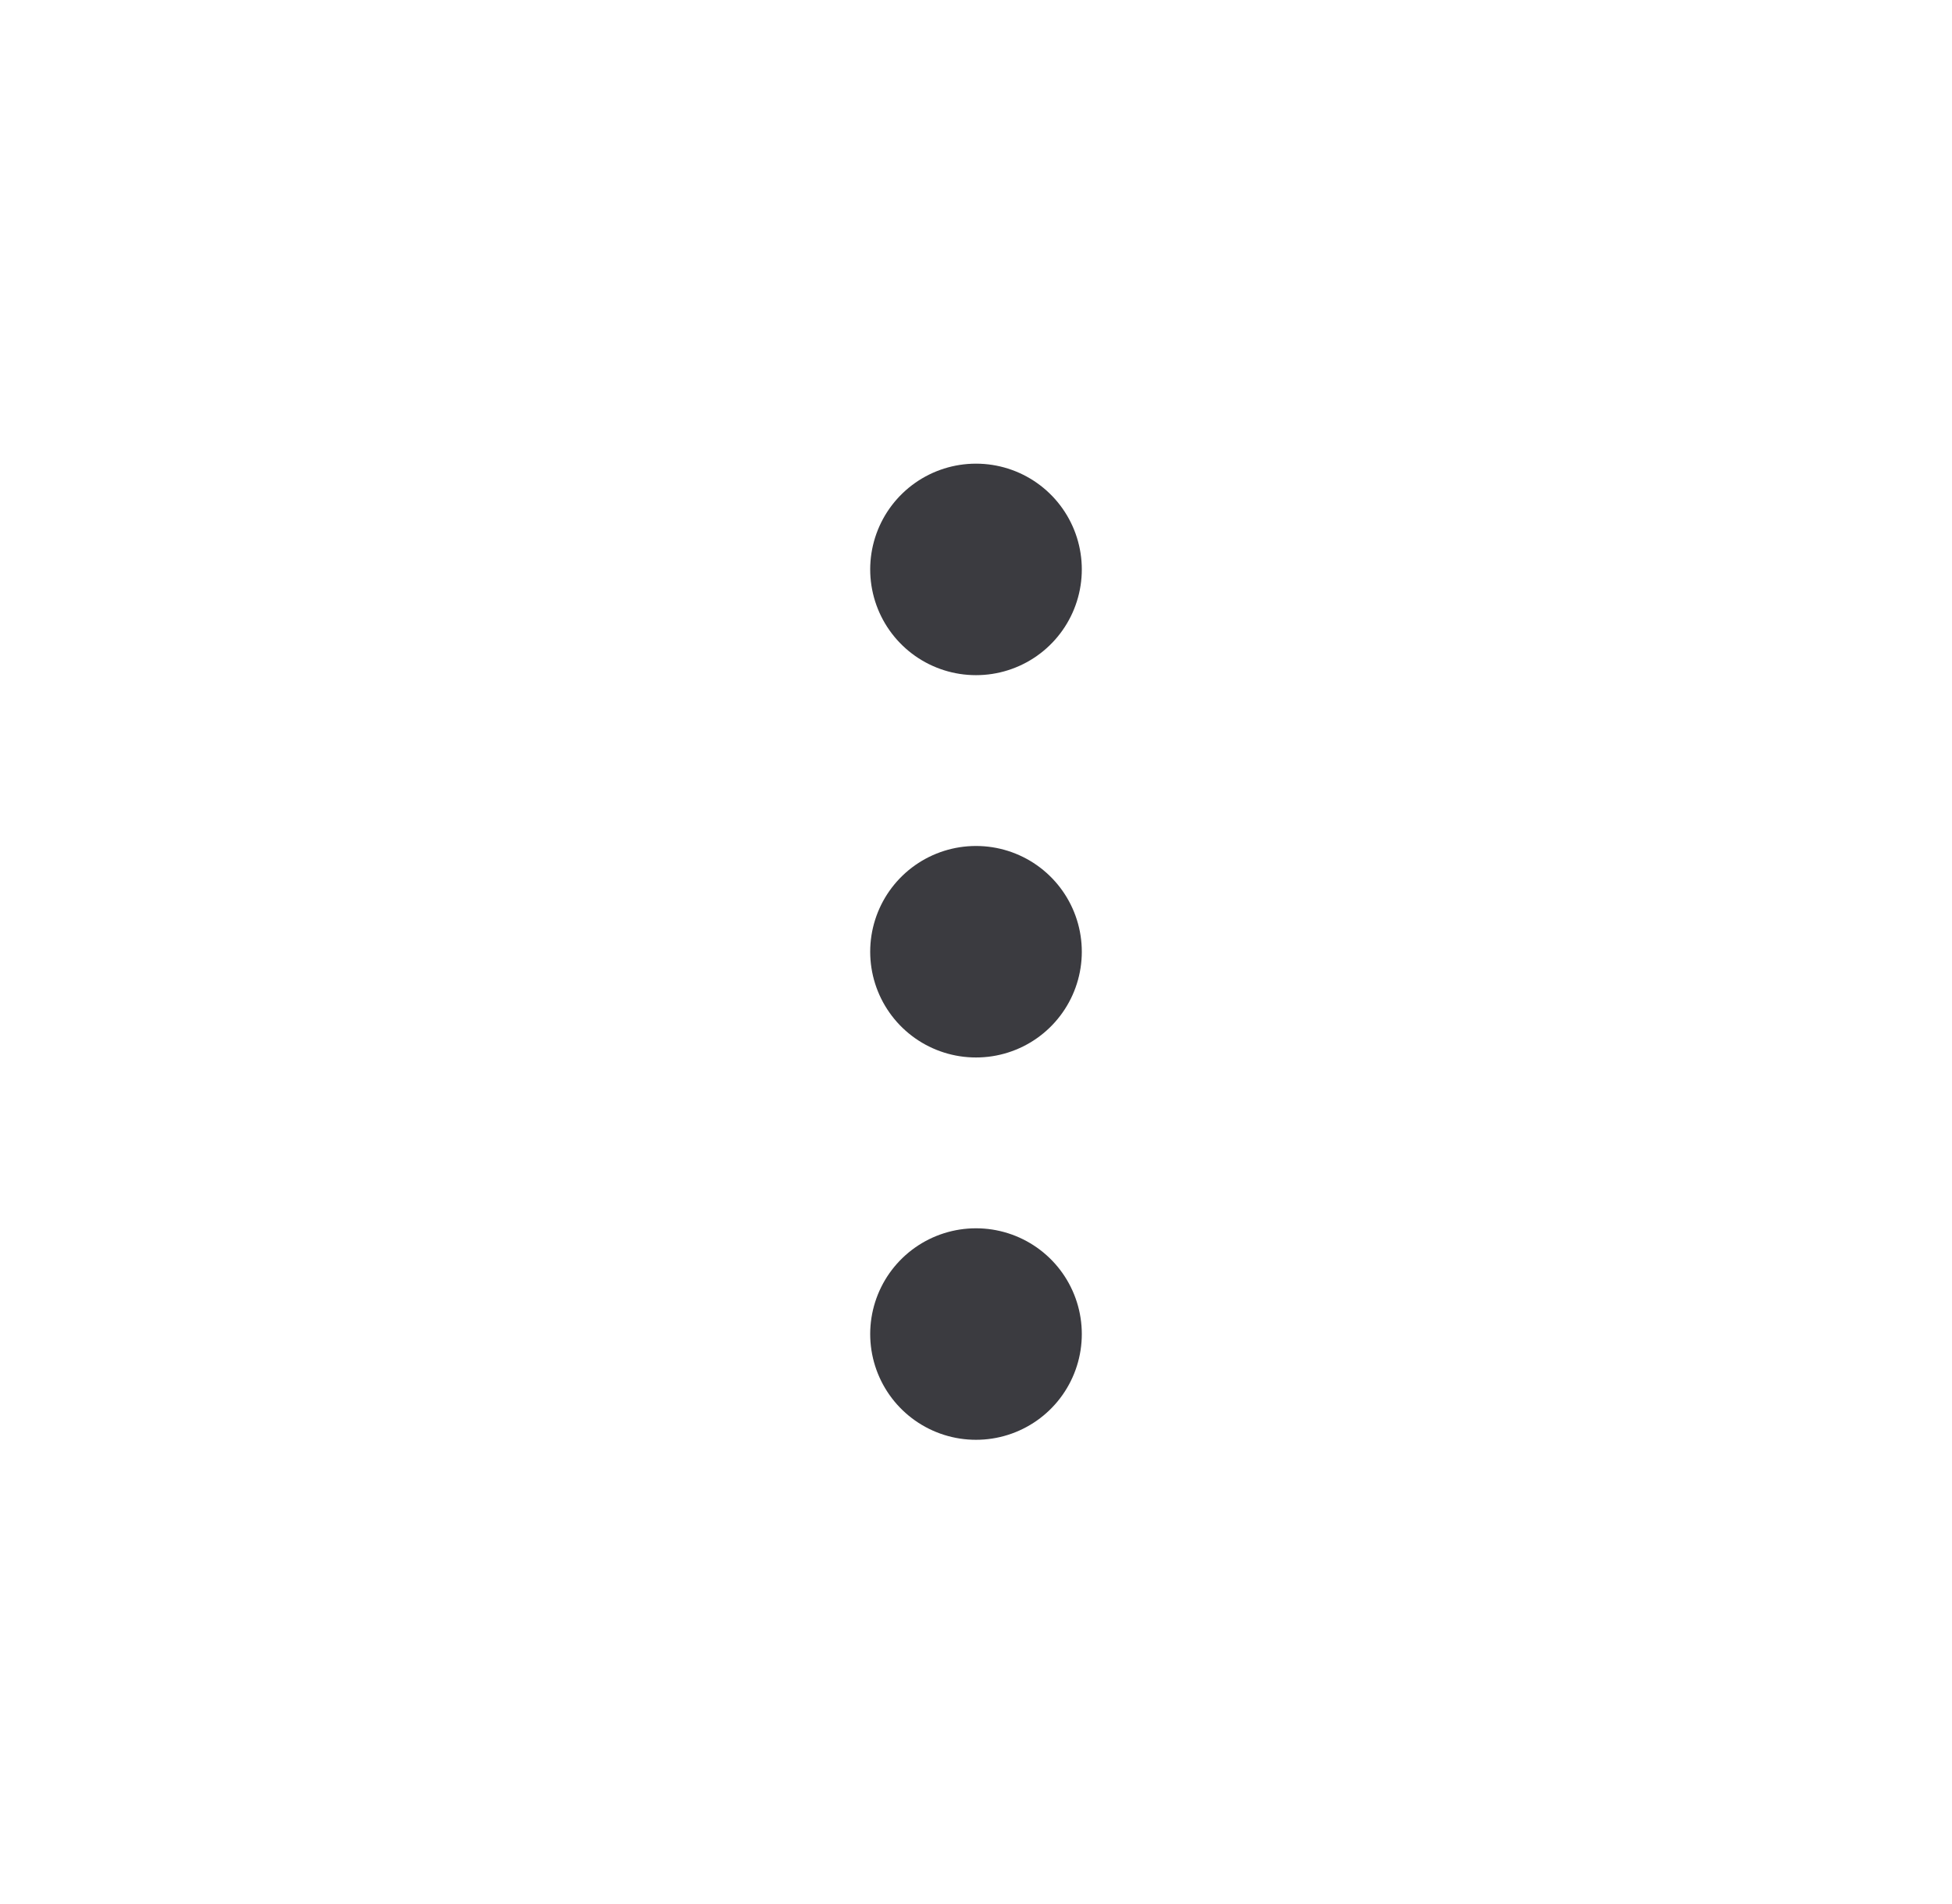
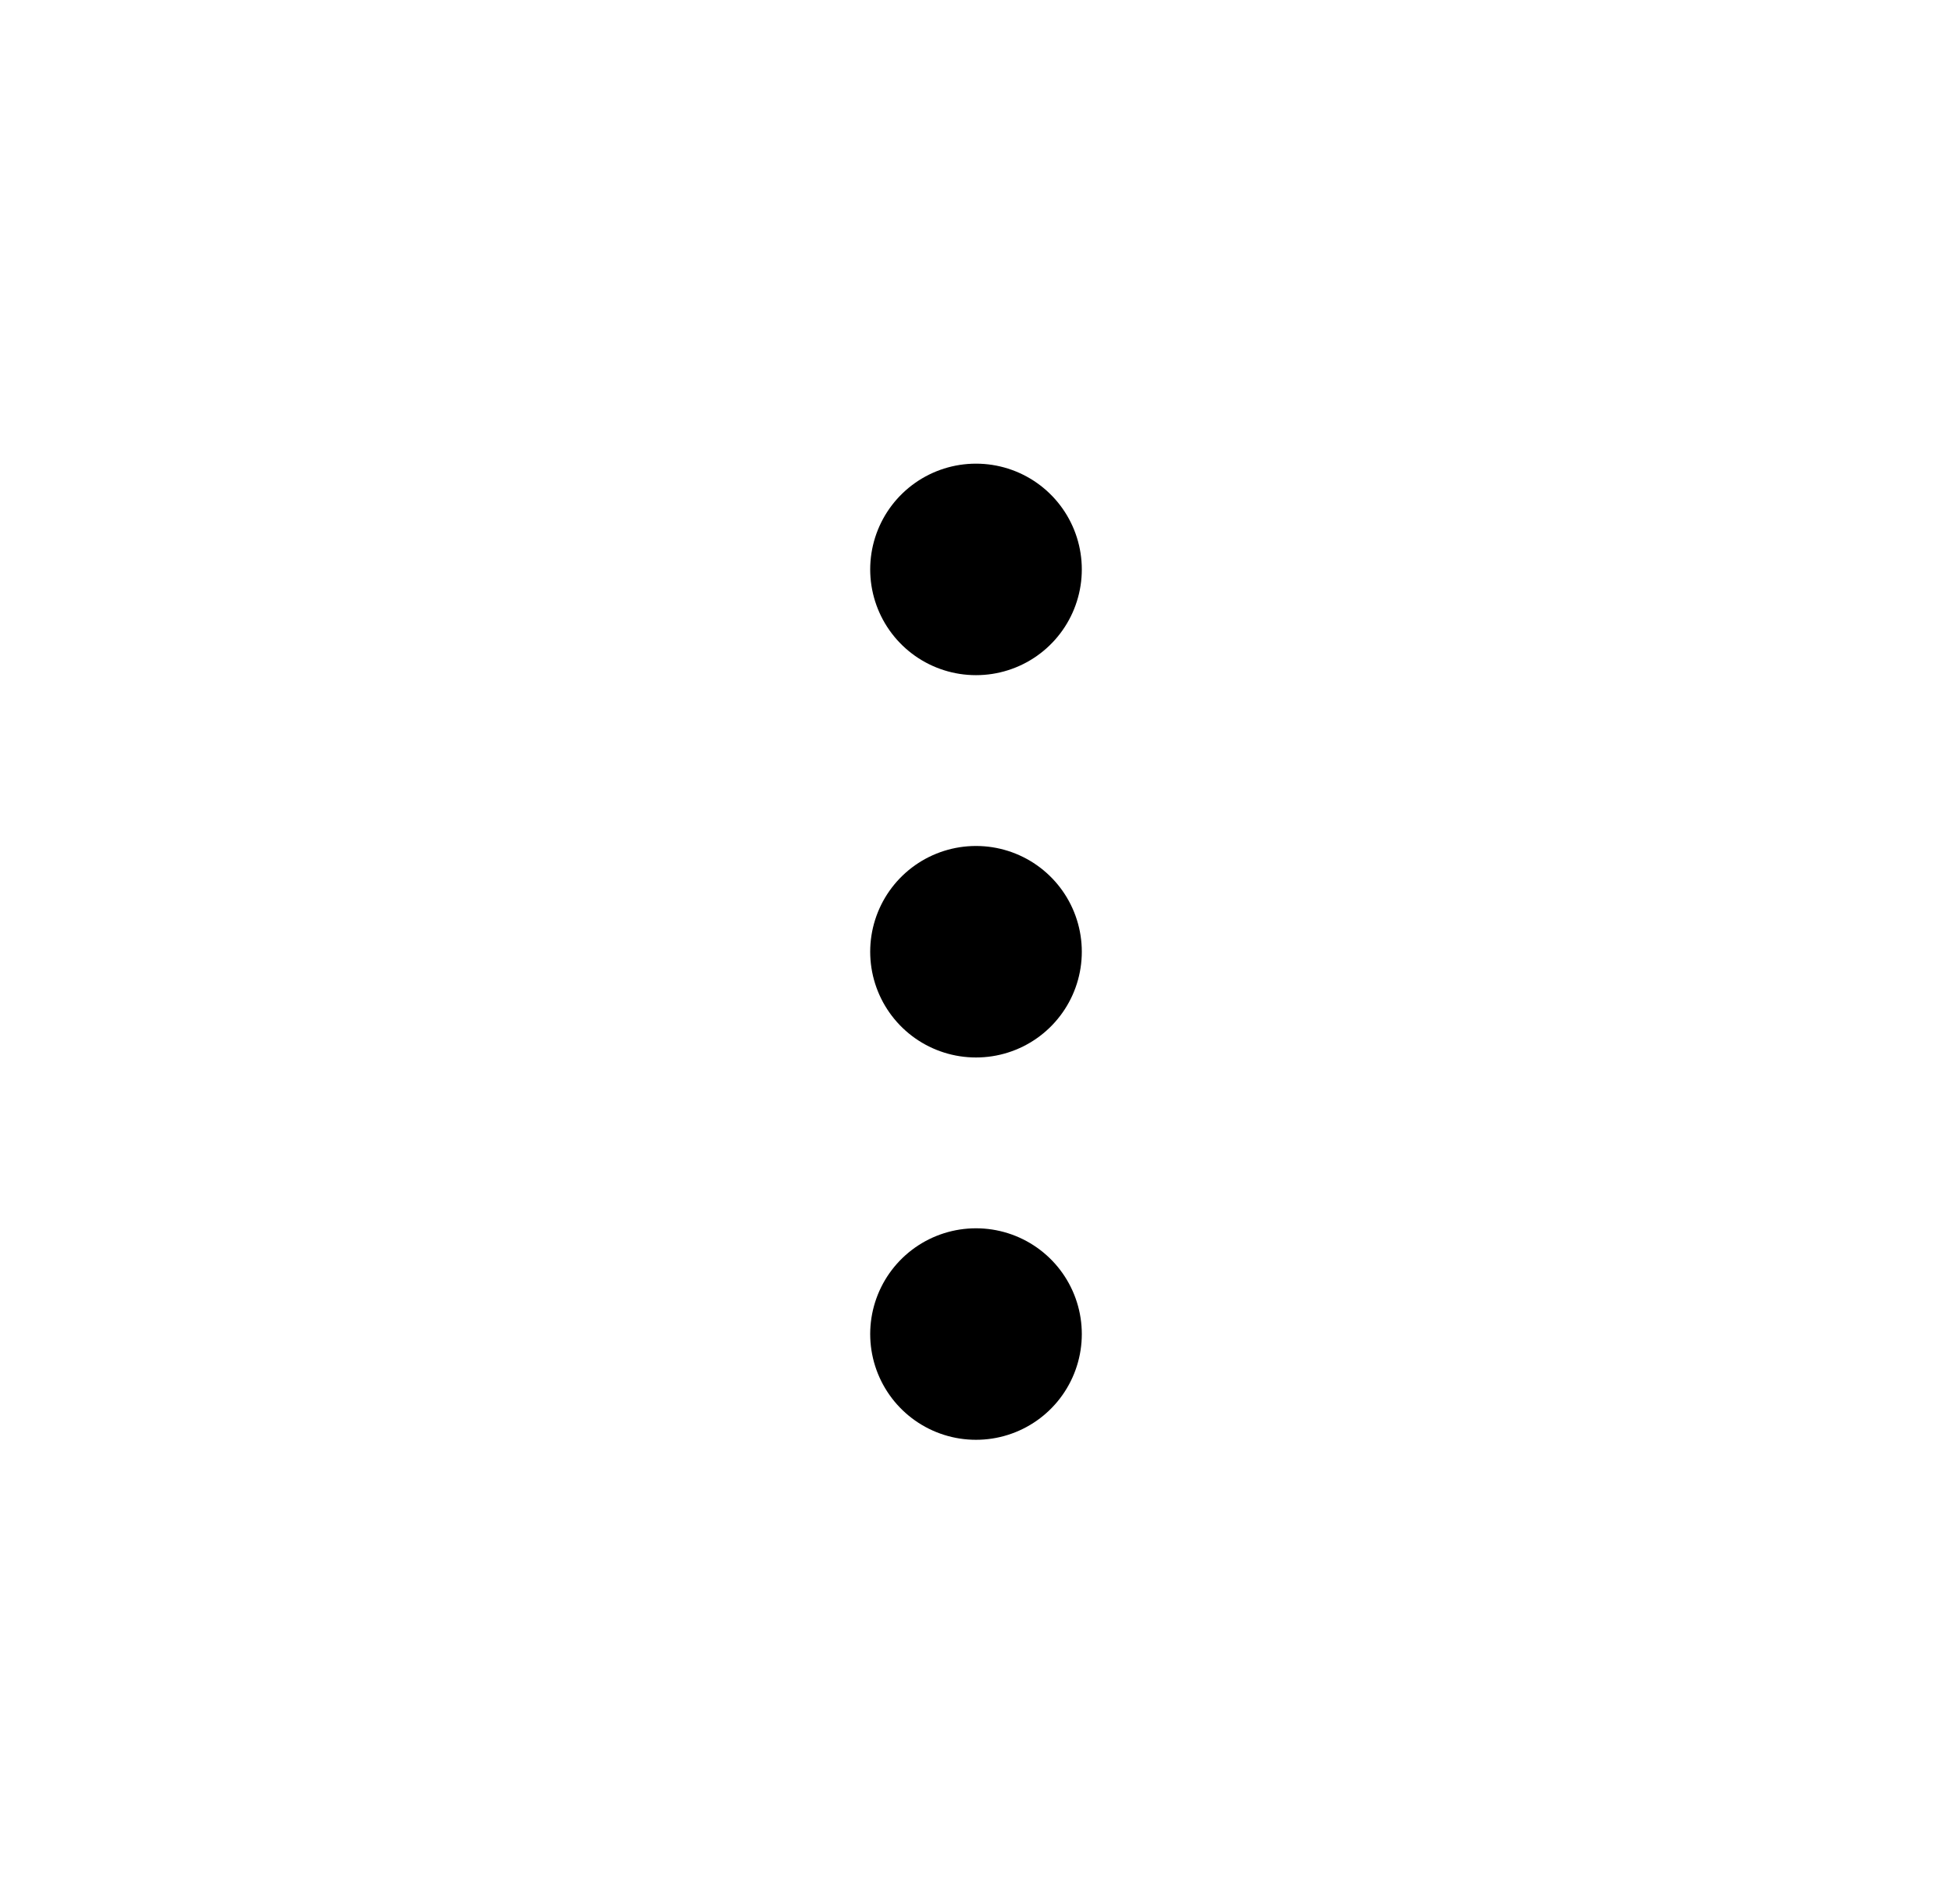
<svg xmlns="http://www.w3.org/2000/svg" preserveAspectRatio="none" overflow="visible" style="display: block;" width="24.002" height="23.4" viewBox="0 0 24.002 23.4" fill="none">
  <g id="codex:etc-vertical">
-     <path id="Vector" d="M12.002 7H12M12.002 11.7H12M12.002 16.4H12" stroke="#3B3B40" stroke-width="2.6" stroke-linecap="round" />
+     <path id="Vector" d="M12.002 7H12M12.002 11.7H12M12.002 16.4H12" stroke="currentColor" stroke-width="2.6" stroke-linecap="round" />
  </g>
</svg>
